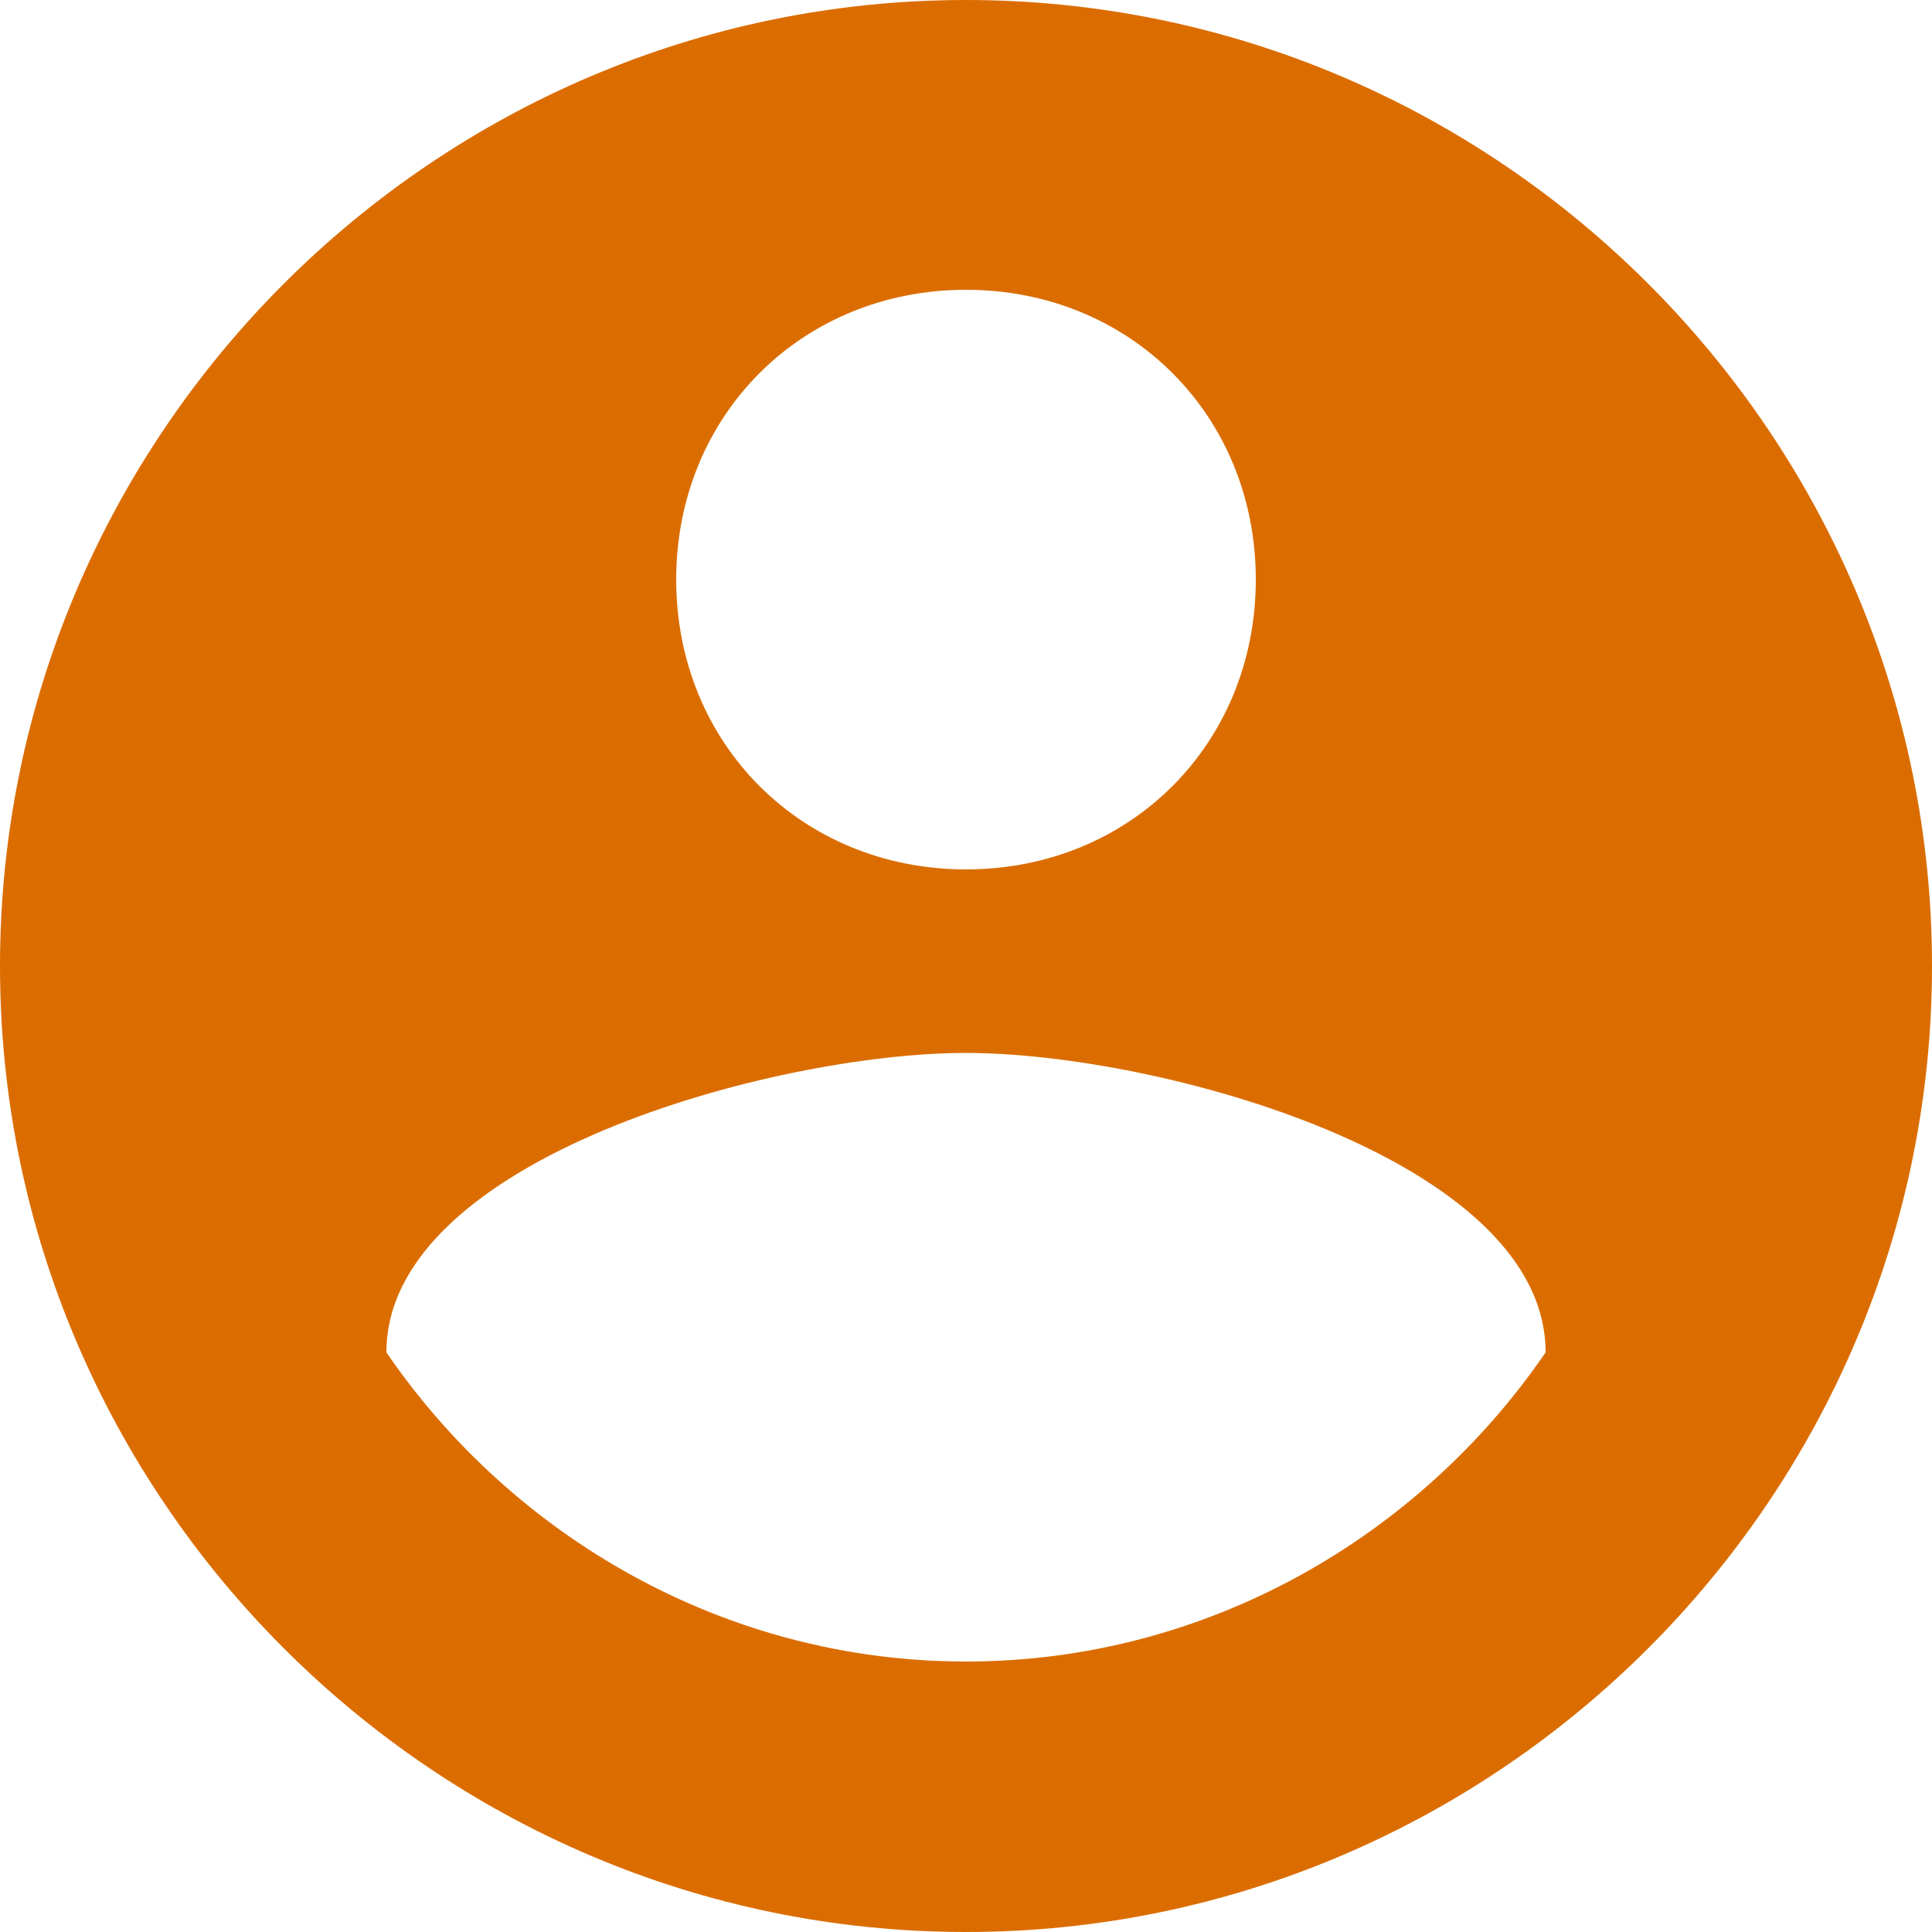
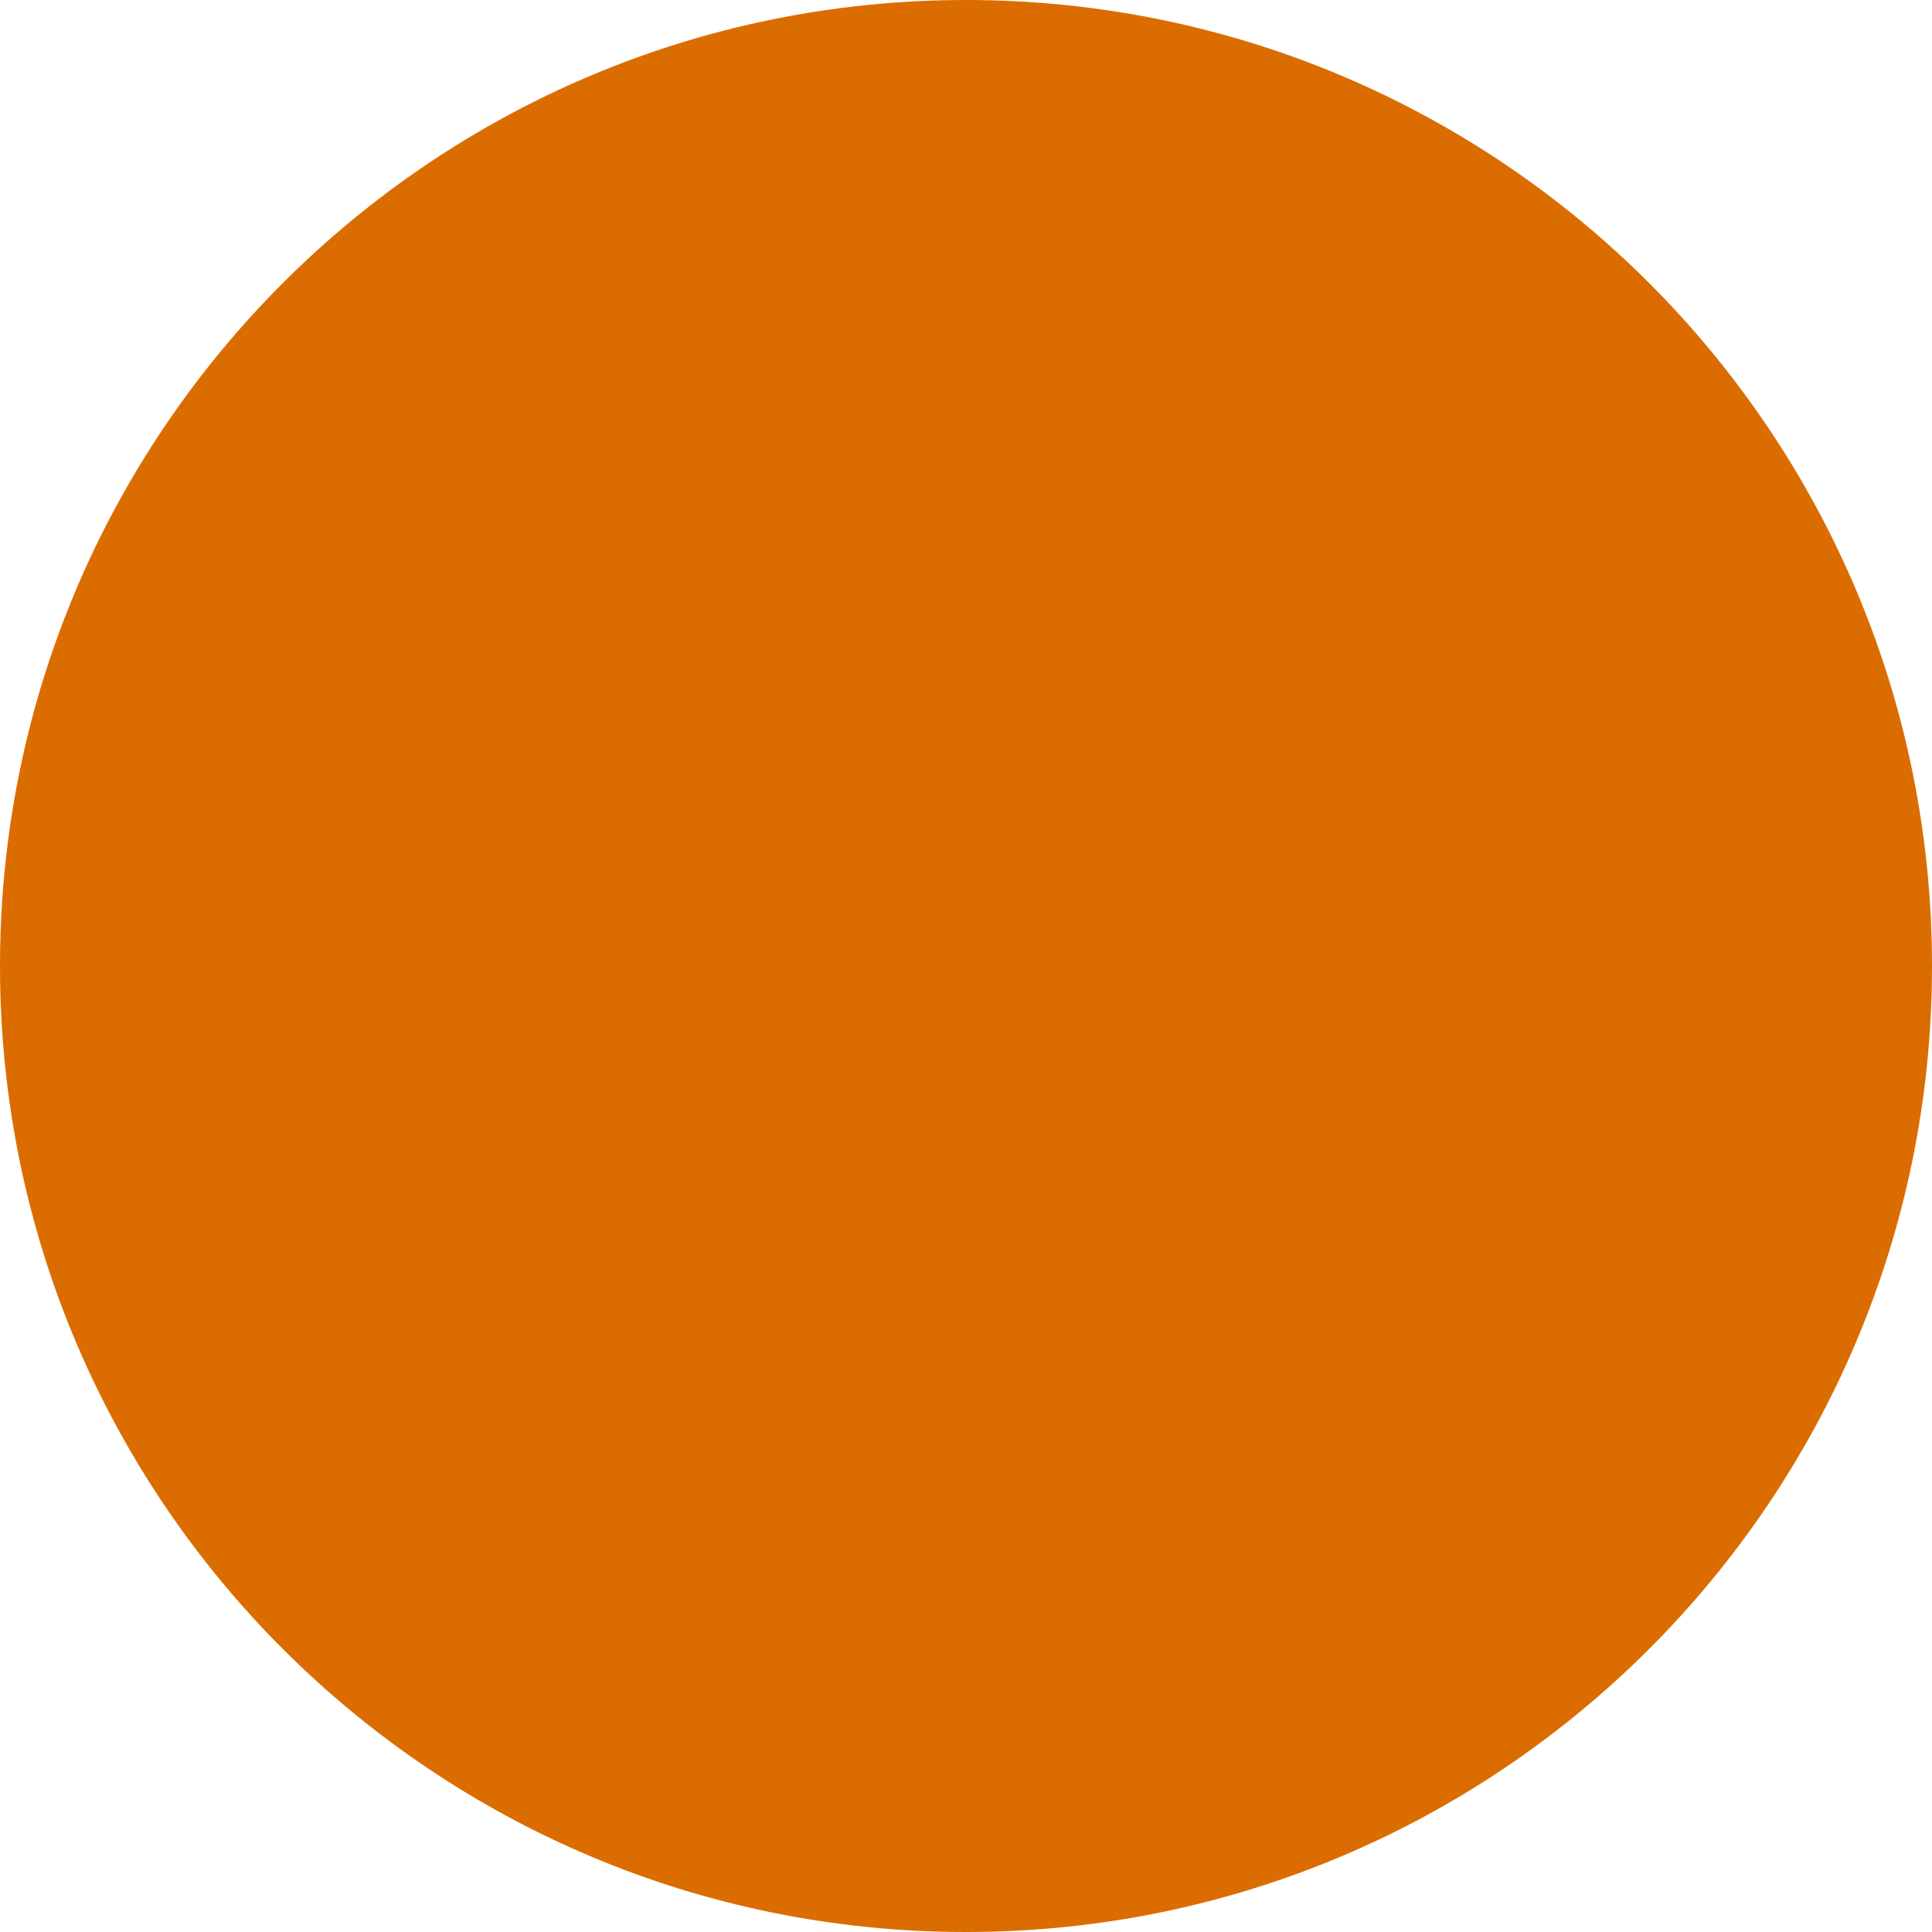
- <svg xmlns="http://www.w3.org/2000/svg" height="20px" version="1.1" viewBox="0 0 20 20" width="20px">
-   <defs />
-   <g fill="none" fill-rule="evenodd" id="Page-1" stroke="none" stroke-width="1">
-     <g fill="#db6d00" id="Core" transform="translate(-86, -2)">
-       <g id="account-circle" transform="translate(86, 2)">
-         <path d="M10,0 C4.5,0 0,4.5 0,10 C0,15.5 4.5,20 10,20 C15.5,20 20,15.5 20,10 C20,4.5 15.5,0 10,0 L10,0 Z M10,3 C11.7,3 13,4.3 13,6 C13,7.7 11.7,9 10,9 C8.3,9 7,7.7 7,6 C7,4.3 8.3,3 10,3 L10,3 Z M10,17.2 C7.5,17.2 5.3,15.9 4,14 C4,12 8,10.9 10,10.9 C12,10.9 16,12 16,14 C14.7,15.9 12.5,17.2 10,17.2 L10,17.2 Z" id="Shape" />
-       </g>
-     </g>
-   </g>
+ <svg xmlns="http://www.w3.org/2000/svg" id="Layer_1_1_" style="fill: #db6d00; enable-background:new 0 0 16 16;" version="1.1" viewBox="0 0 16 16" xml:space="preserve">
+   <circle cx="8" cy="8" r="8" />
</svg>
